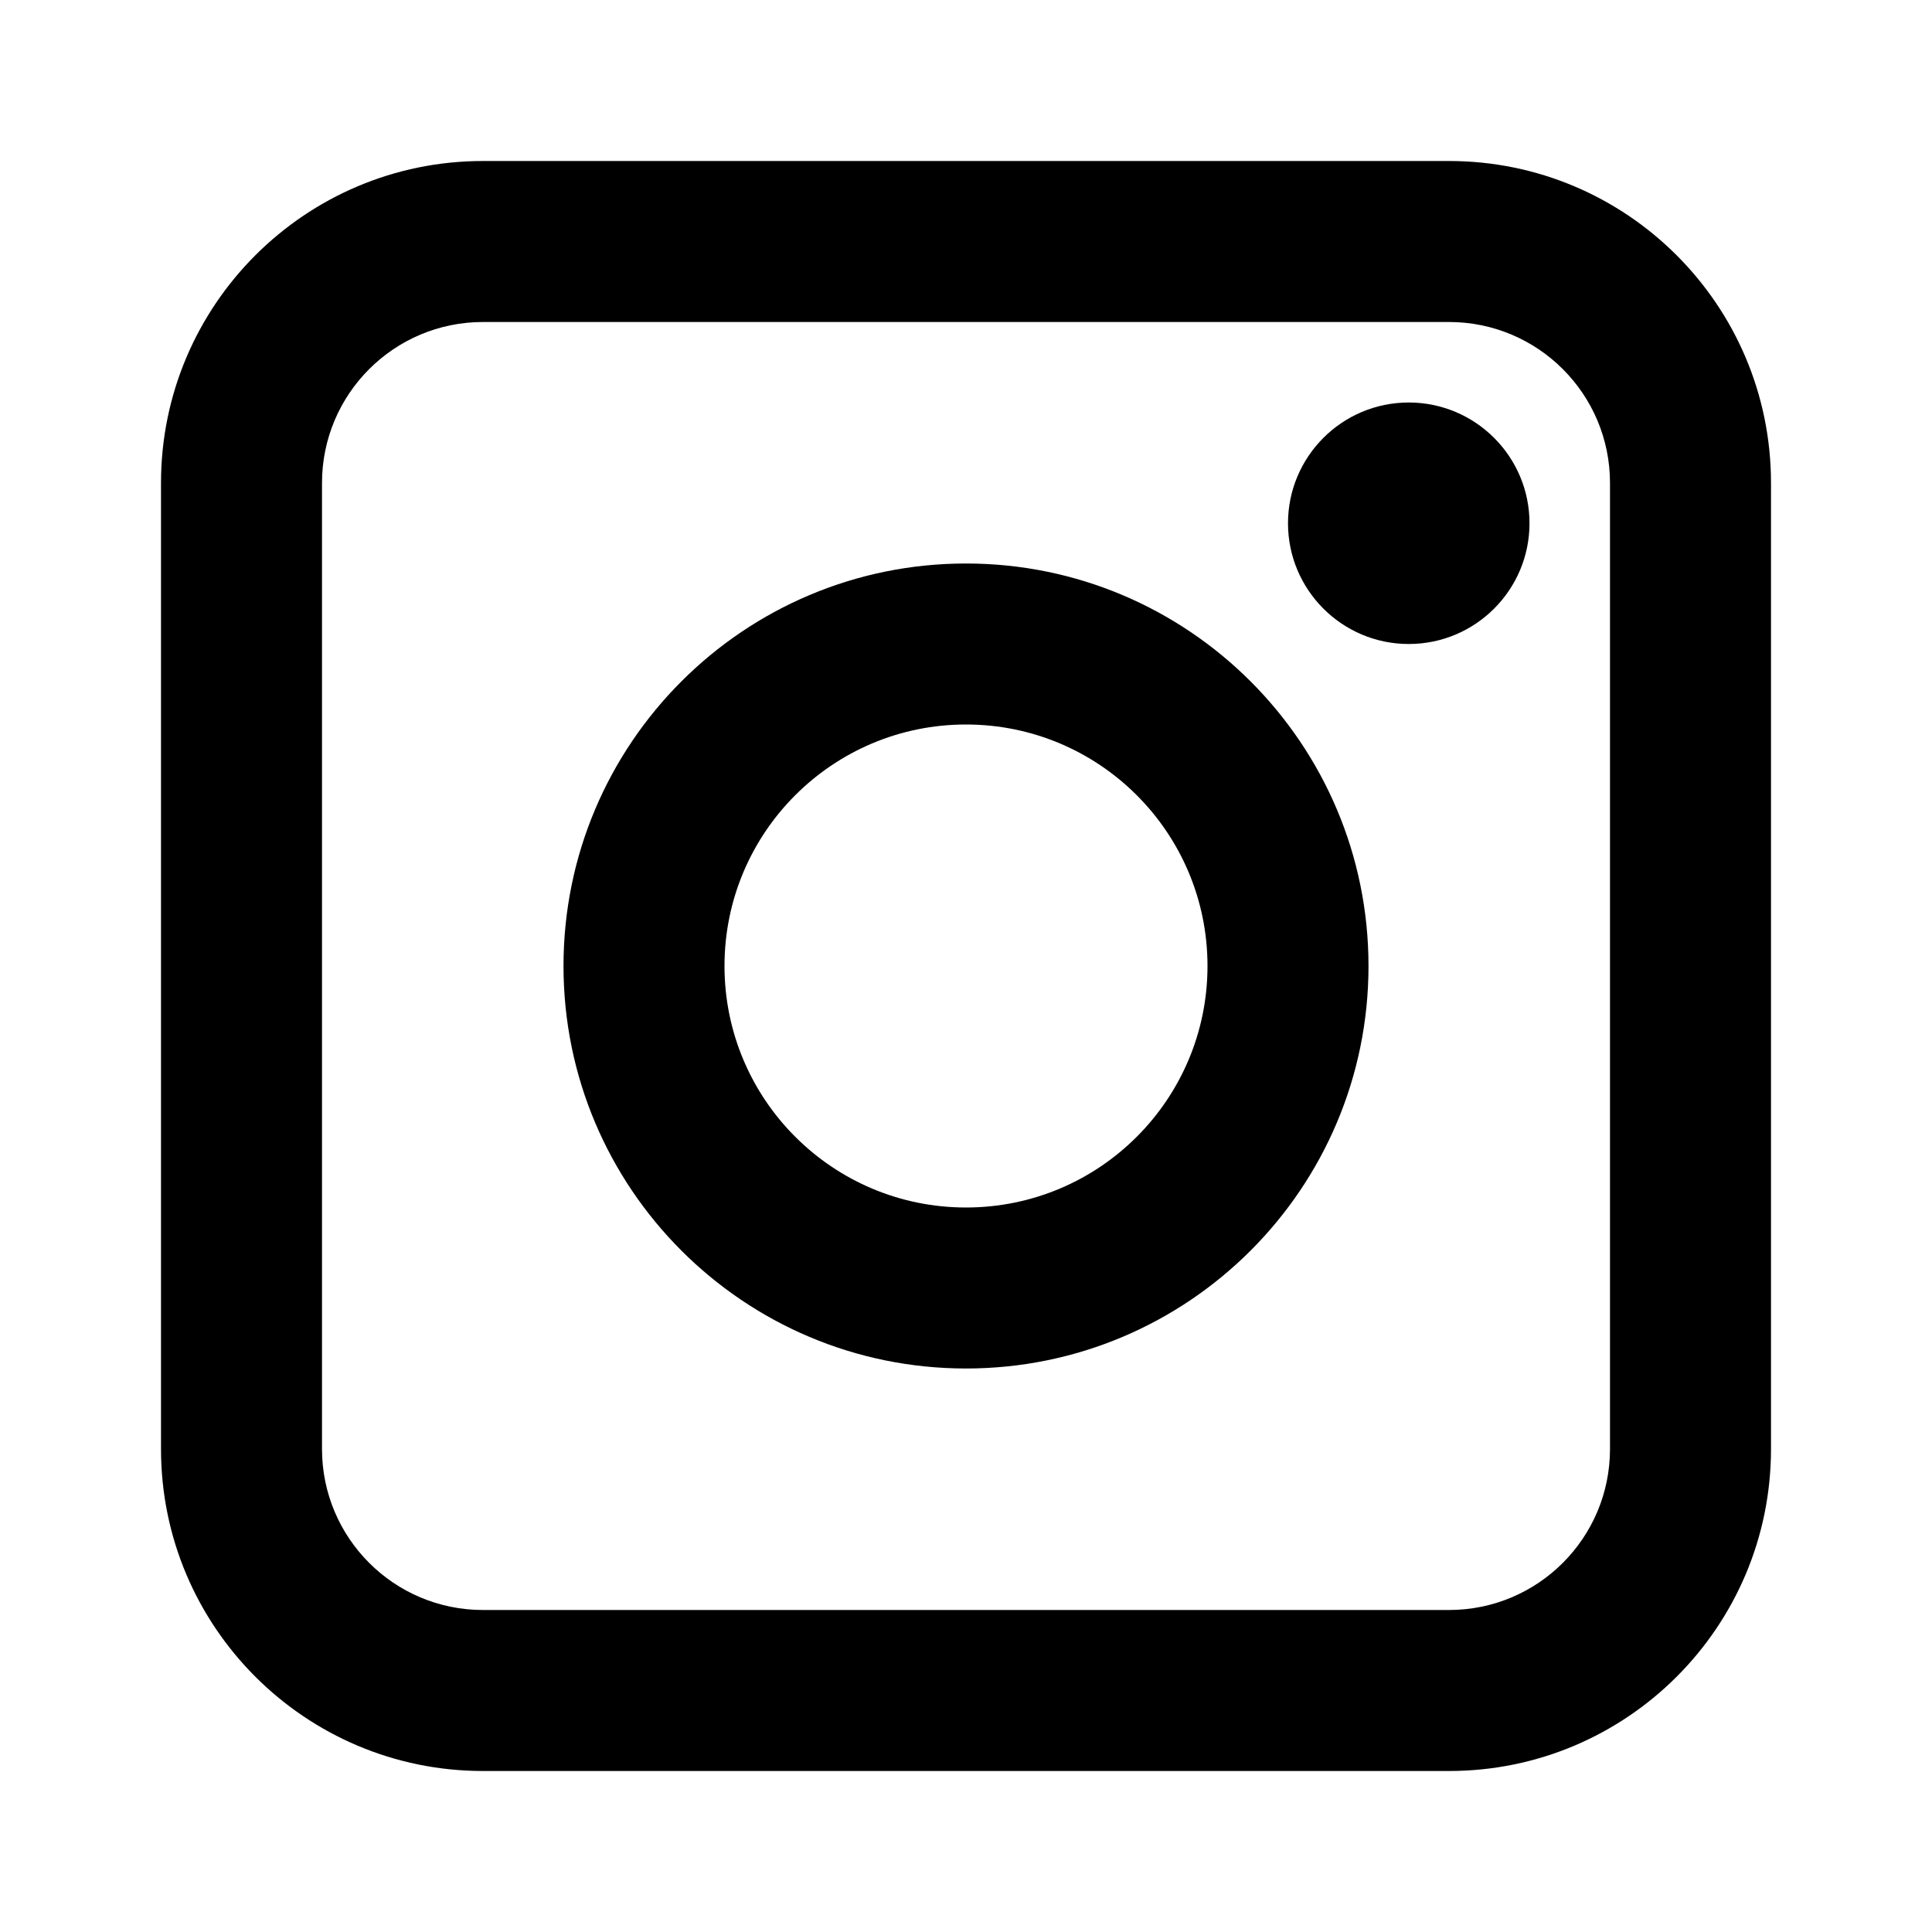
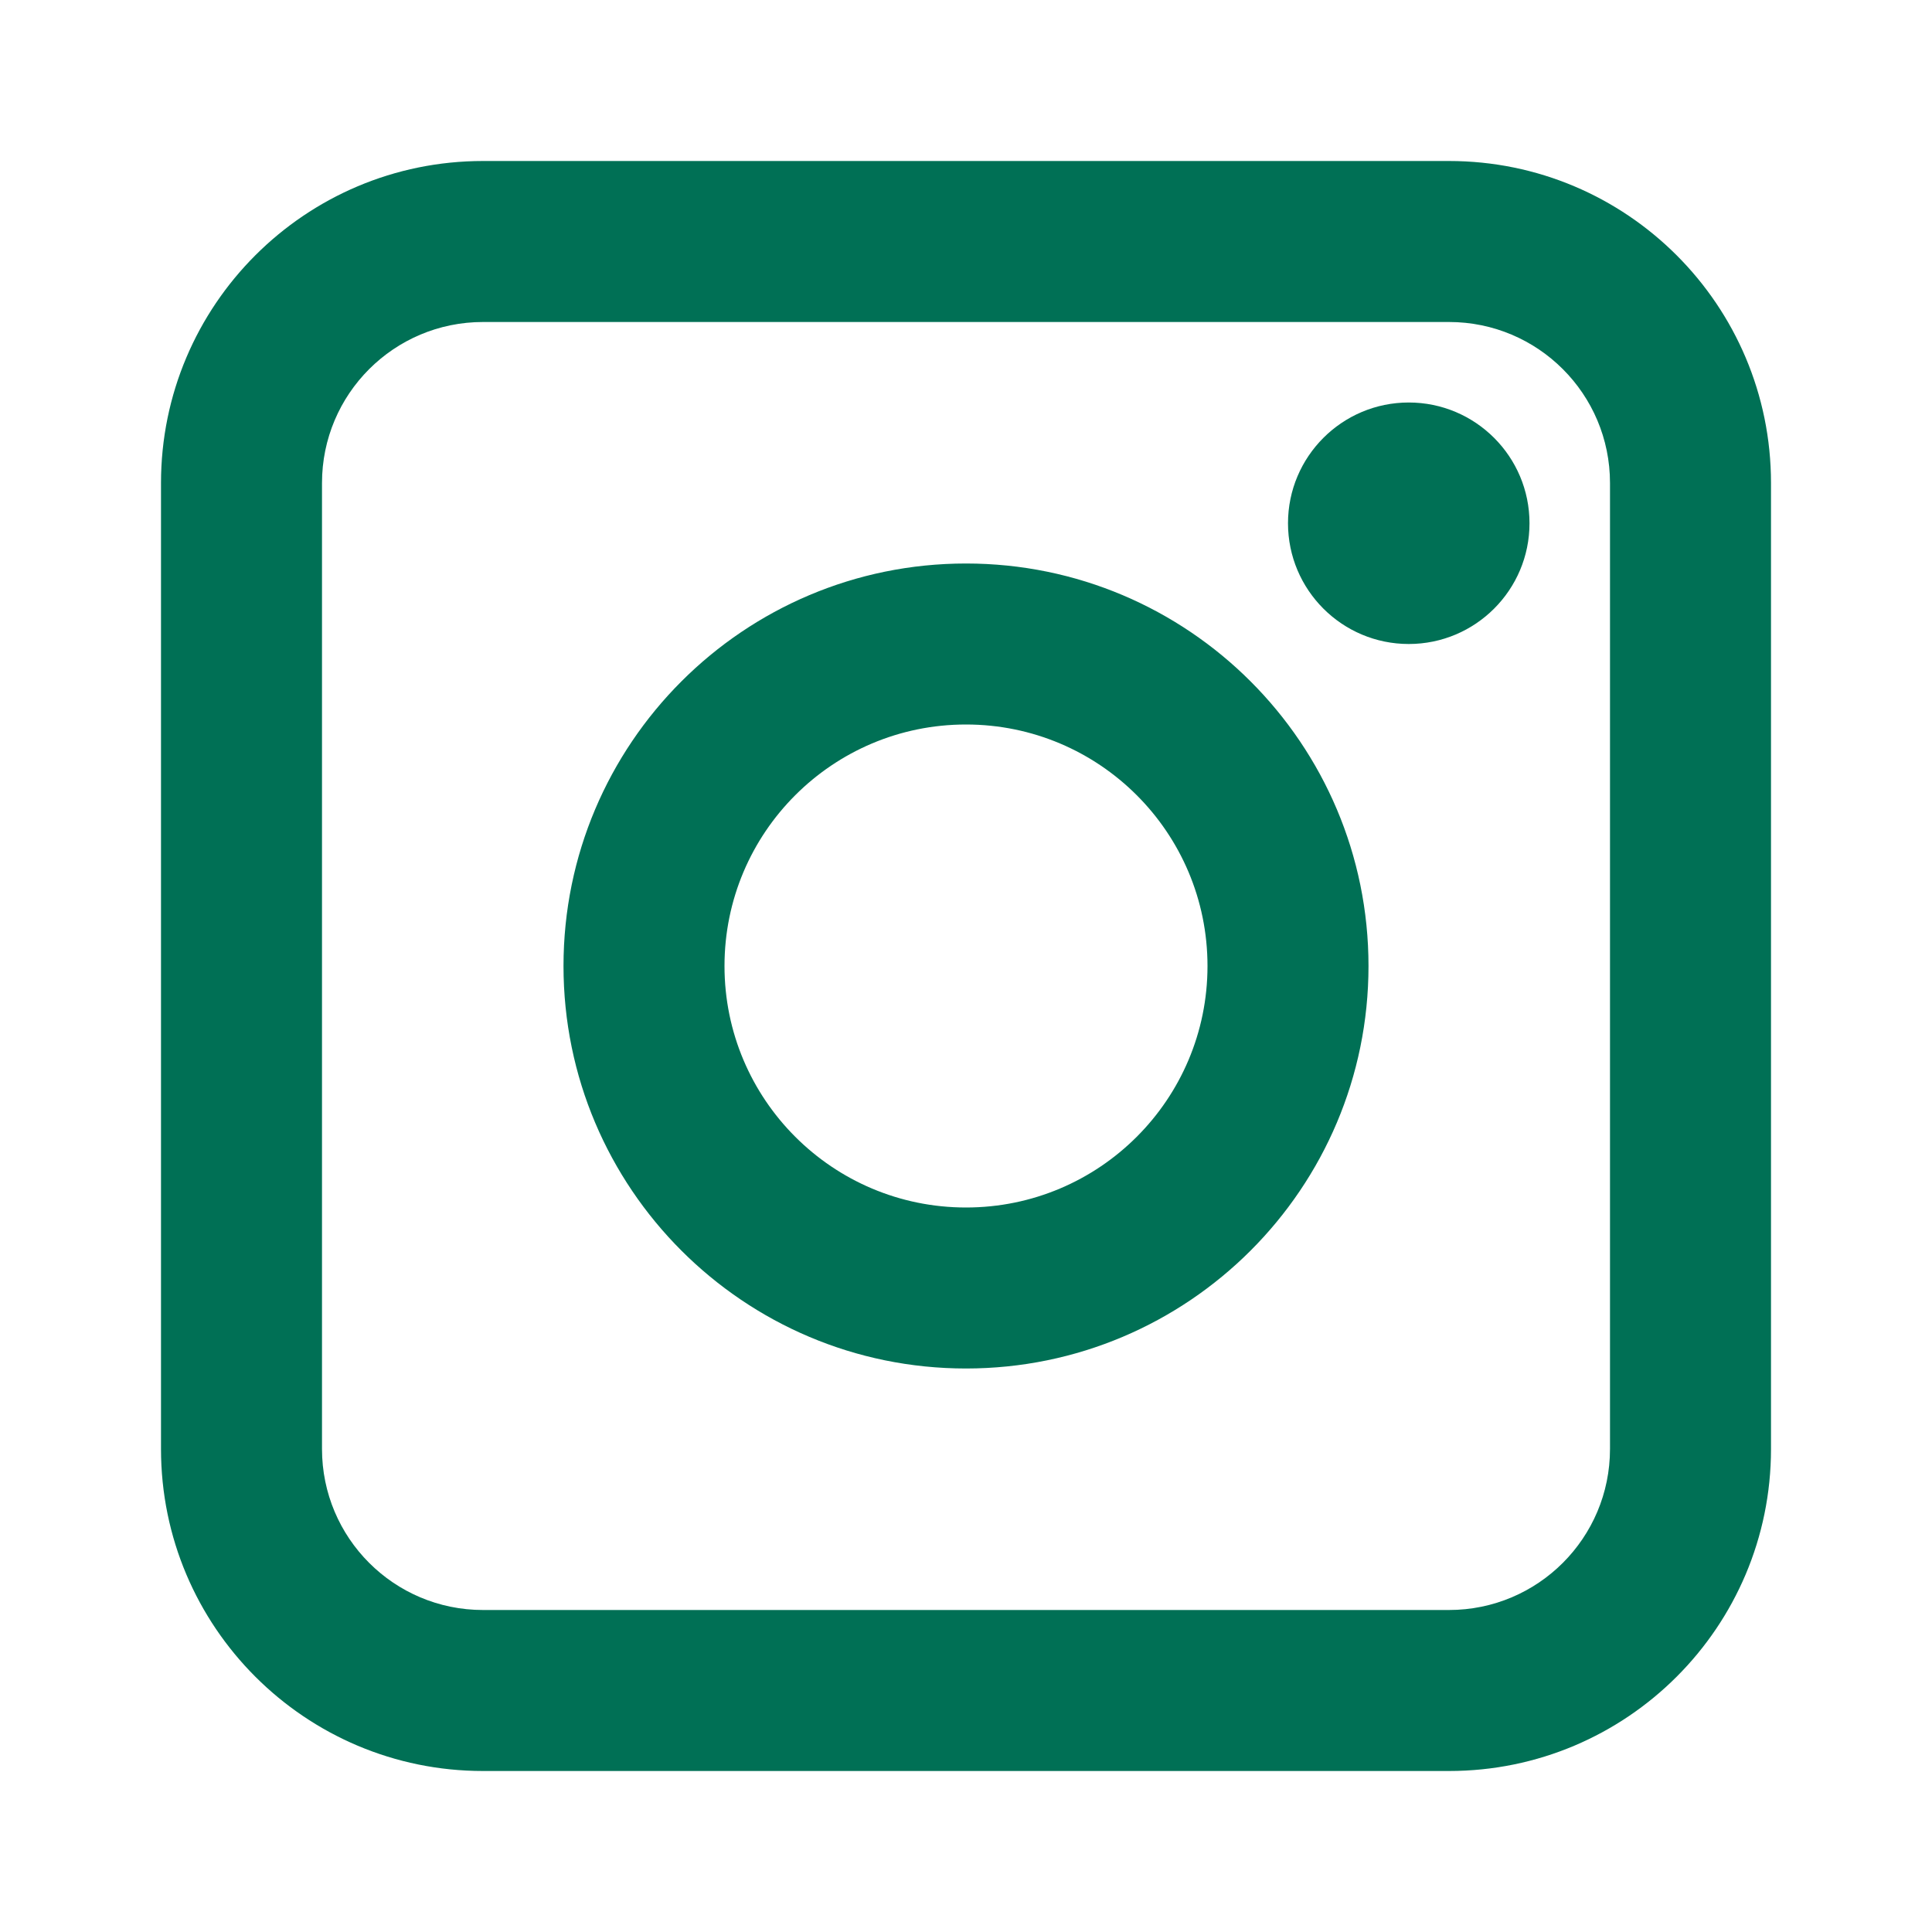
- <svg xmlns="http://www.w3.org/2000/svg" width="800px" height="800px" viewBox="0 0 24 24" fill="none">
-   <path fill-rule="evenodd" clip-rule="evenodd" d="M2 6C2 3.791 3.791 2 6 2H18C20.209 2 22 3.791 22 6V18C22 20.209 20.209 22 18 22H6C3.791 22 2 20.209 2 18V6ZM6 4C4.895 4 4 4.895 4 6V18C4 19.105 4.895 20 6 20H18C19.105 20 20 19.105 20 18V6C20 4.895 19.105 4 18 4H6ZM12 9C10.343 9 9 10.343 9 12C9 13.657 10.343 15 12 15C13.657 15 15 13.657 15 12C15 10.343 13.657 9 12 9ZM7 12C7 9.239 9.239 7 12 7C14.761 7 17 9.239 17 12C17 14.761 14.761 17 12 17C9.239 17 7 14.761 7 12ZM17.5 8C18.328 8 19 7.328 19 6.5C19 5.672 18.328 5 17.5 5C16.672 5 16 5.672 16 6.5C16 7.328 16.672 8 17.5 8Z" fill="#000000" />
+ <svg xmlns="http://www.w3.org/2000/svg" width="800px" height="800px" viewBox="0 0 24 24" fill="#007055">
+   <path fill-rule="evenodd" clip-rule="evenodd" d="M2 6C2 3.791 3.791 2 6 2H18C20.209 2 22 3.791 22 6V18C22 20.209 20.209 22 18 22H6C3.791 22 2 20.209 2 18V6ZM6 4C4.895 4 4 4.895 4 6V18C4 19.105 4.895 20 6 20H18C19.105 20 20 19.105 20 18V6C20 4.895 19.105 4 18 4H6ZM12 9C10.343 9 9 10.343 9 12C9 13.657 10.343 15 12 15C13.657 15 15 13.657 15 12C15 10.343 13.657 9 12 9ZM7 12C7 9.239 9.239 7 12 7C14.761 7 17 9.239 17 12C17 14.761 14.761 17 12 17C9.239 17 7 14.761 7 12ZM17.5 8C18.328 8 19 7.328 19 6.5C19 5.672 18.328 5 17.5 5C16.672 5 16 5.672 16 6.5C16 7.328 16.672 8 17.5 8Z" />
</svg>
